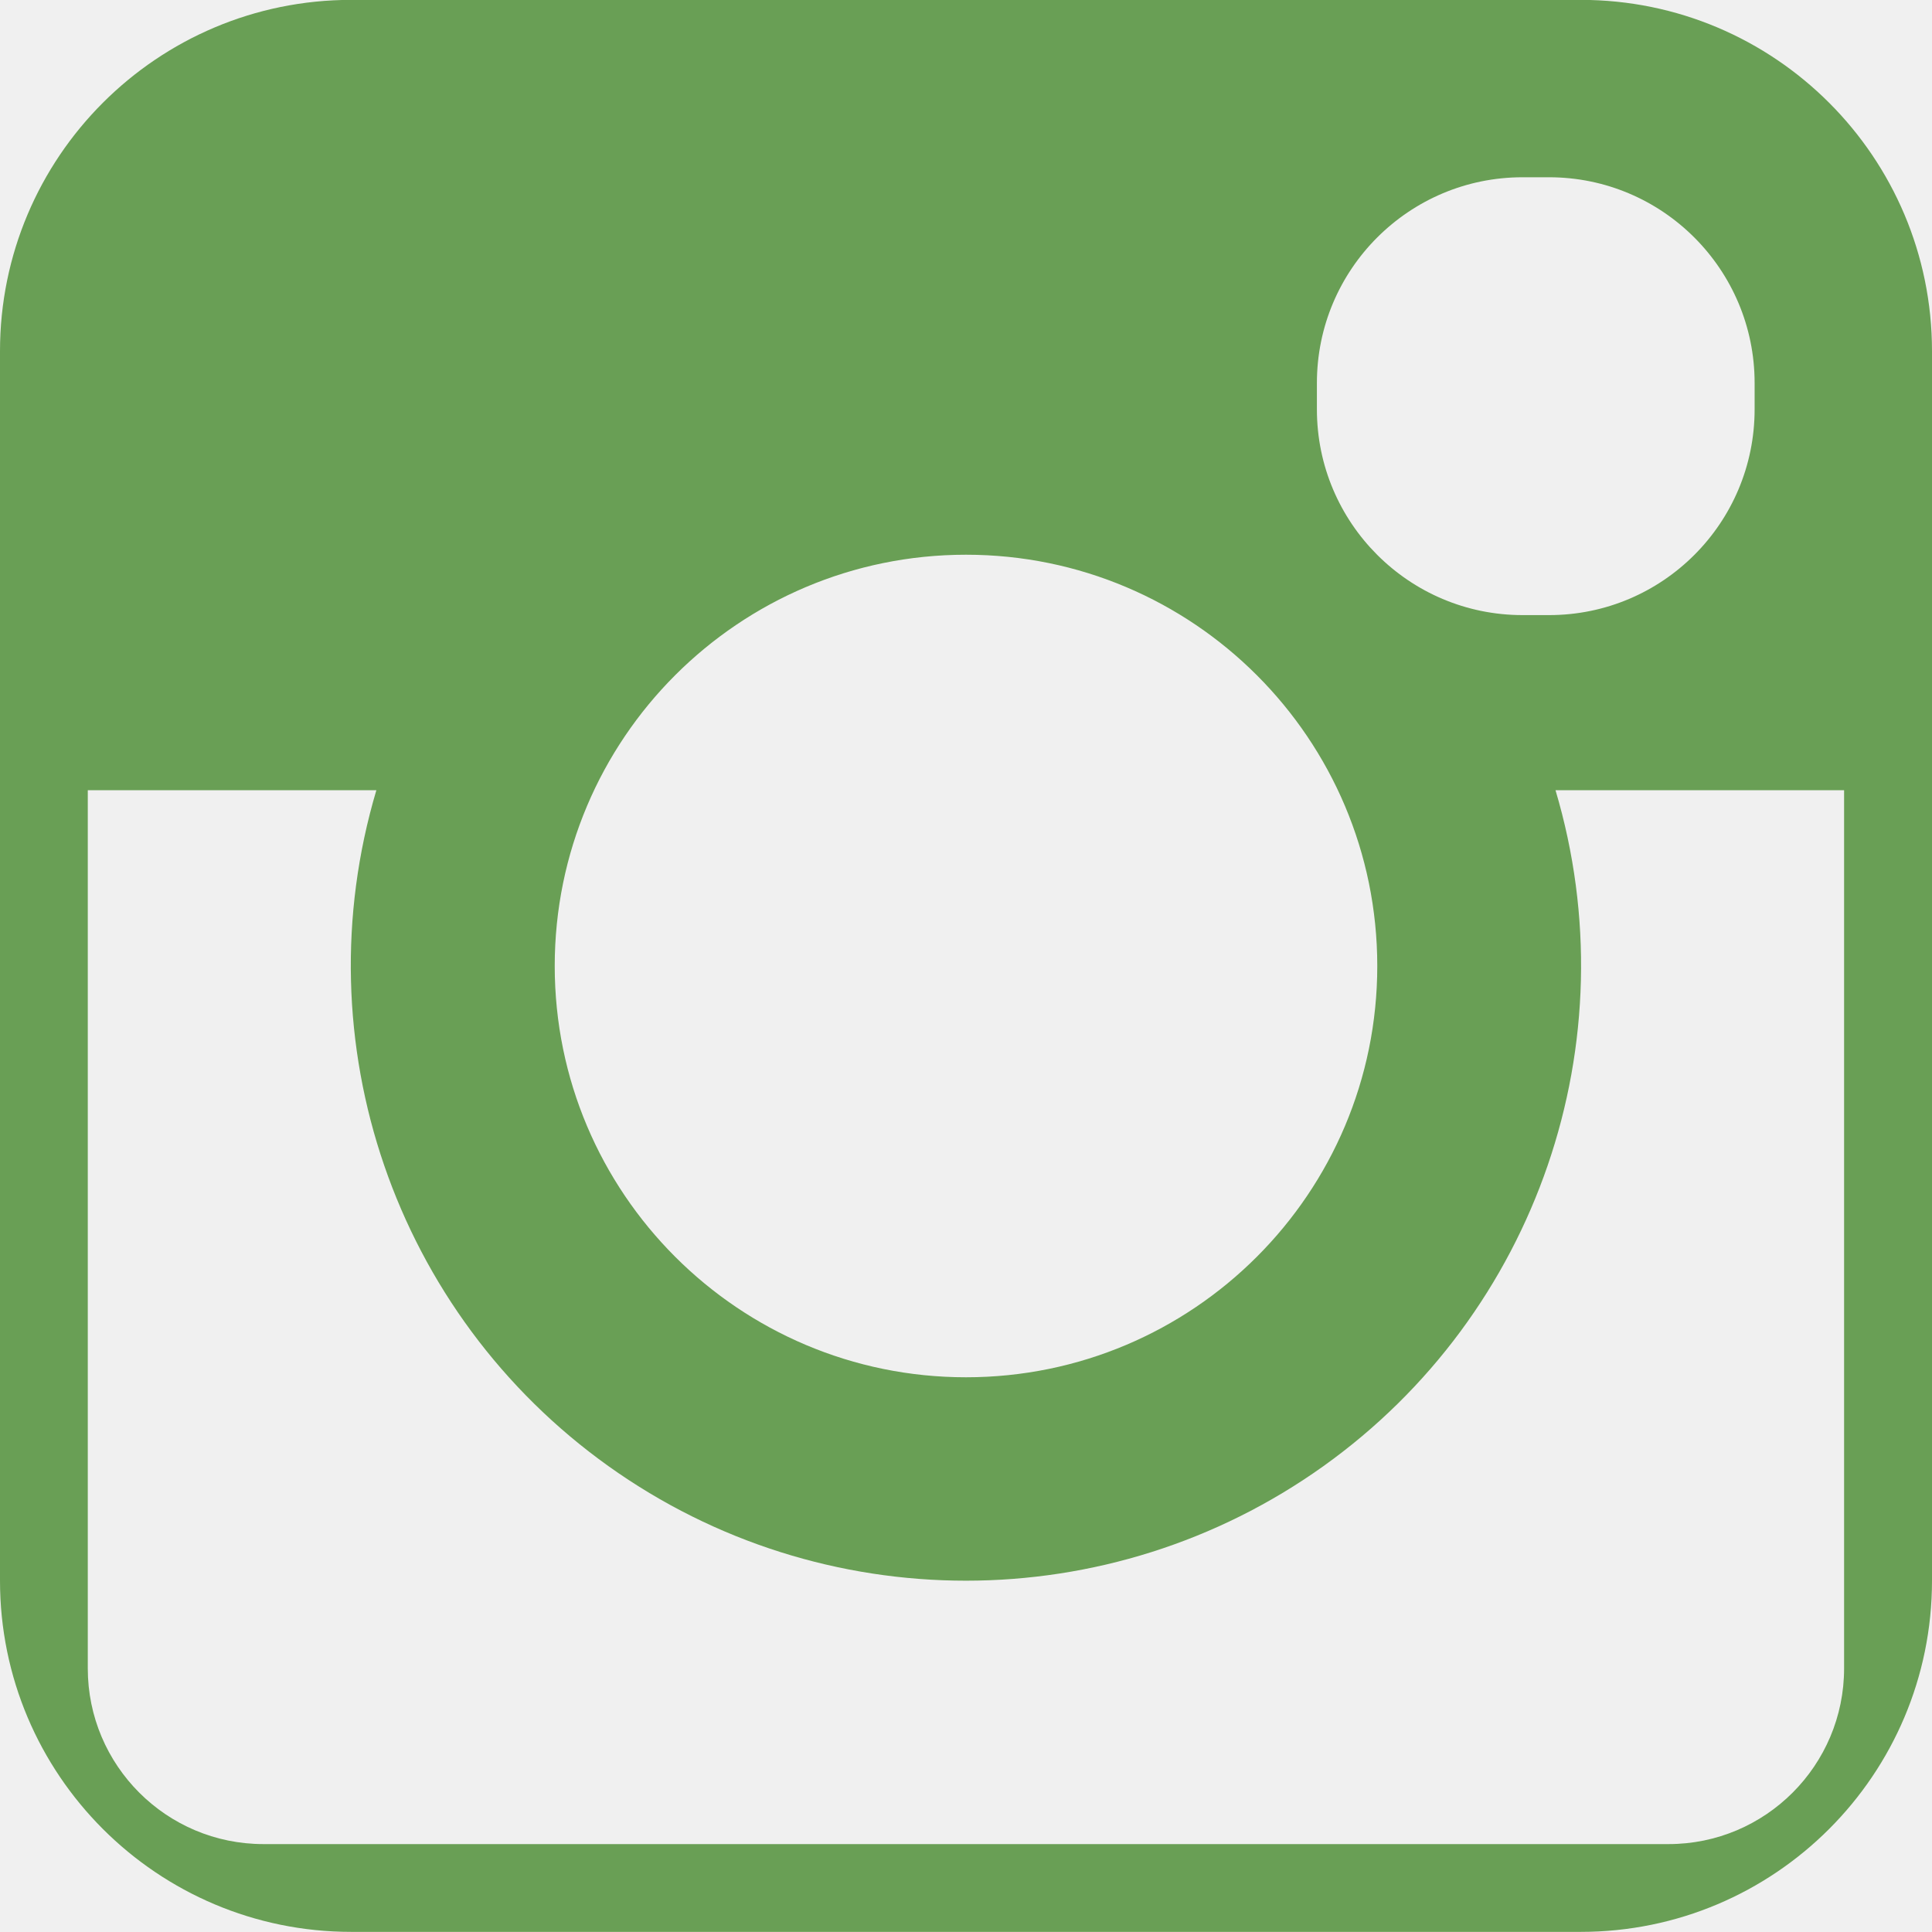
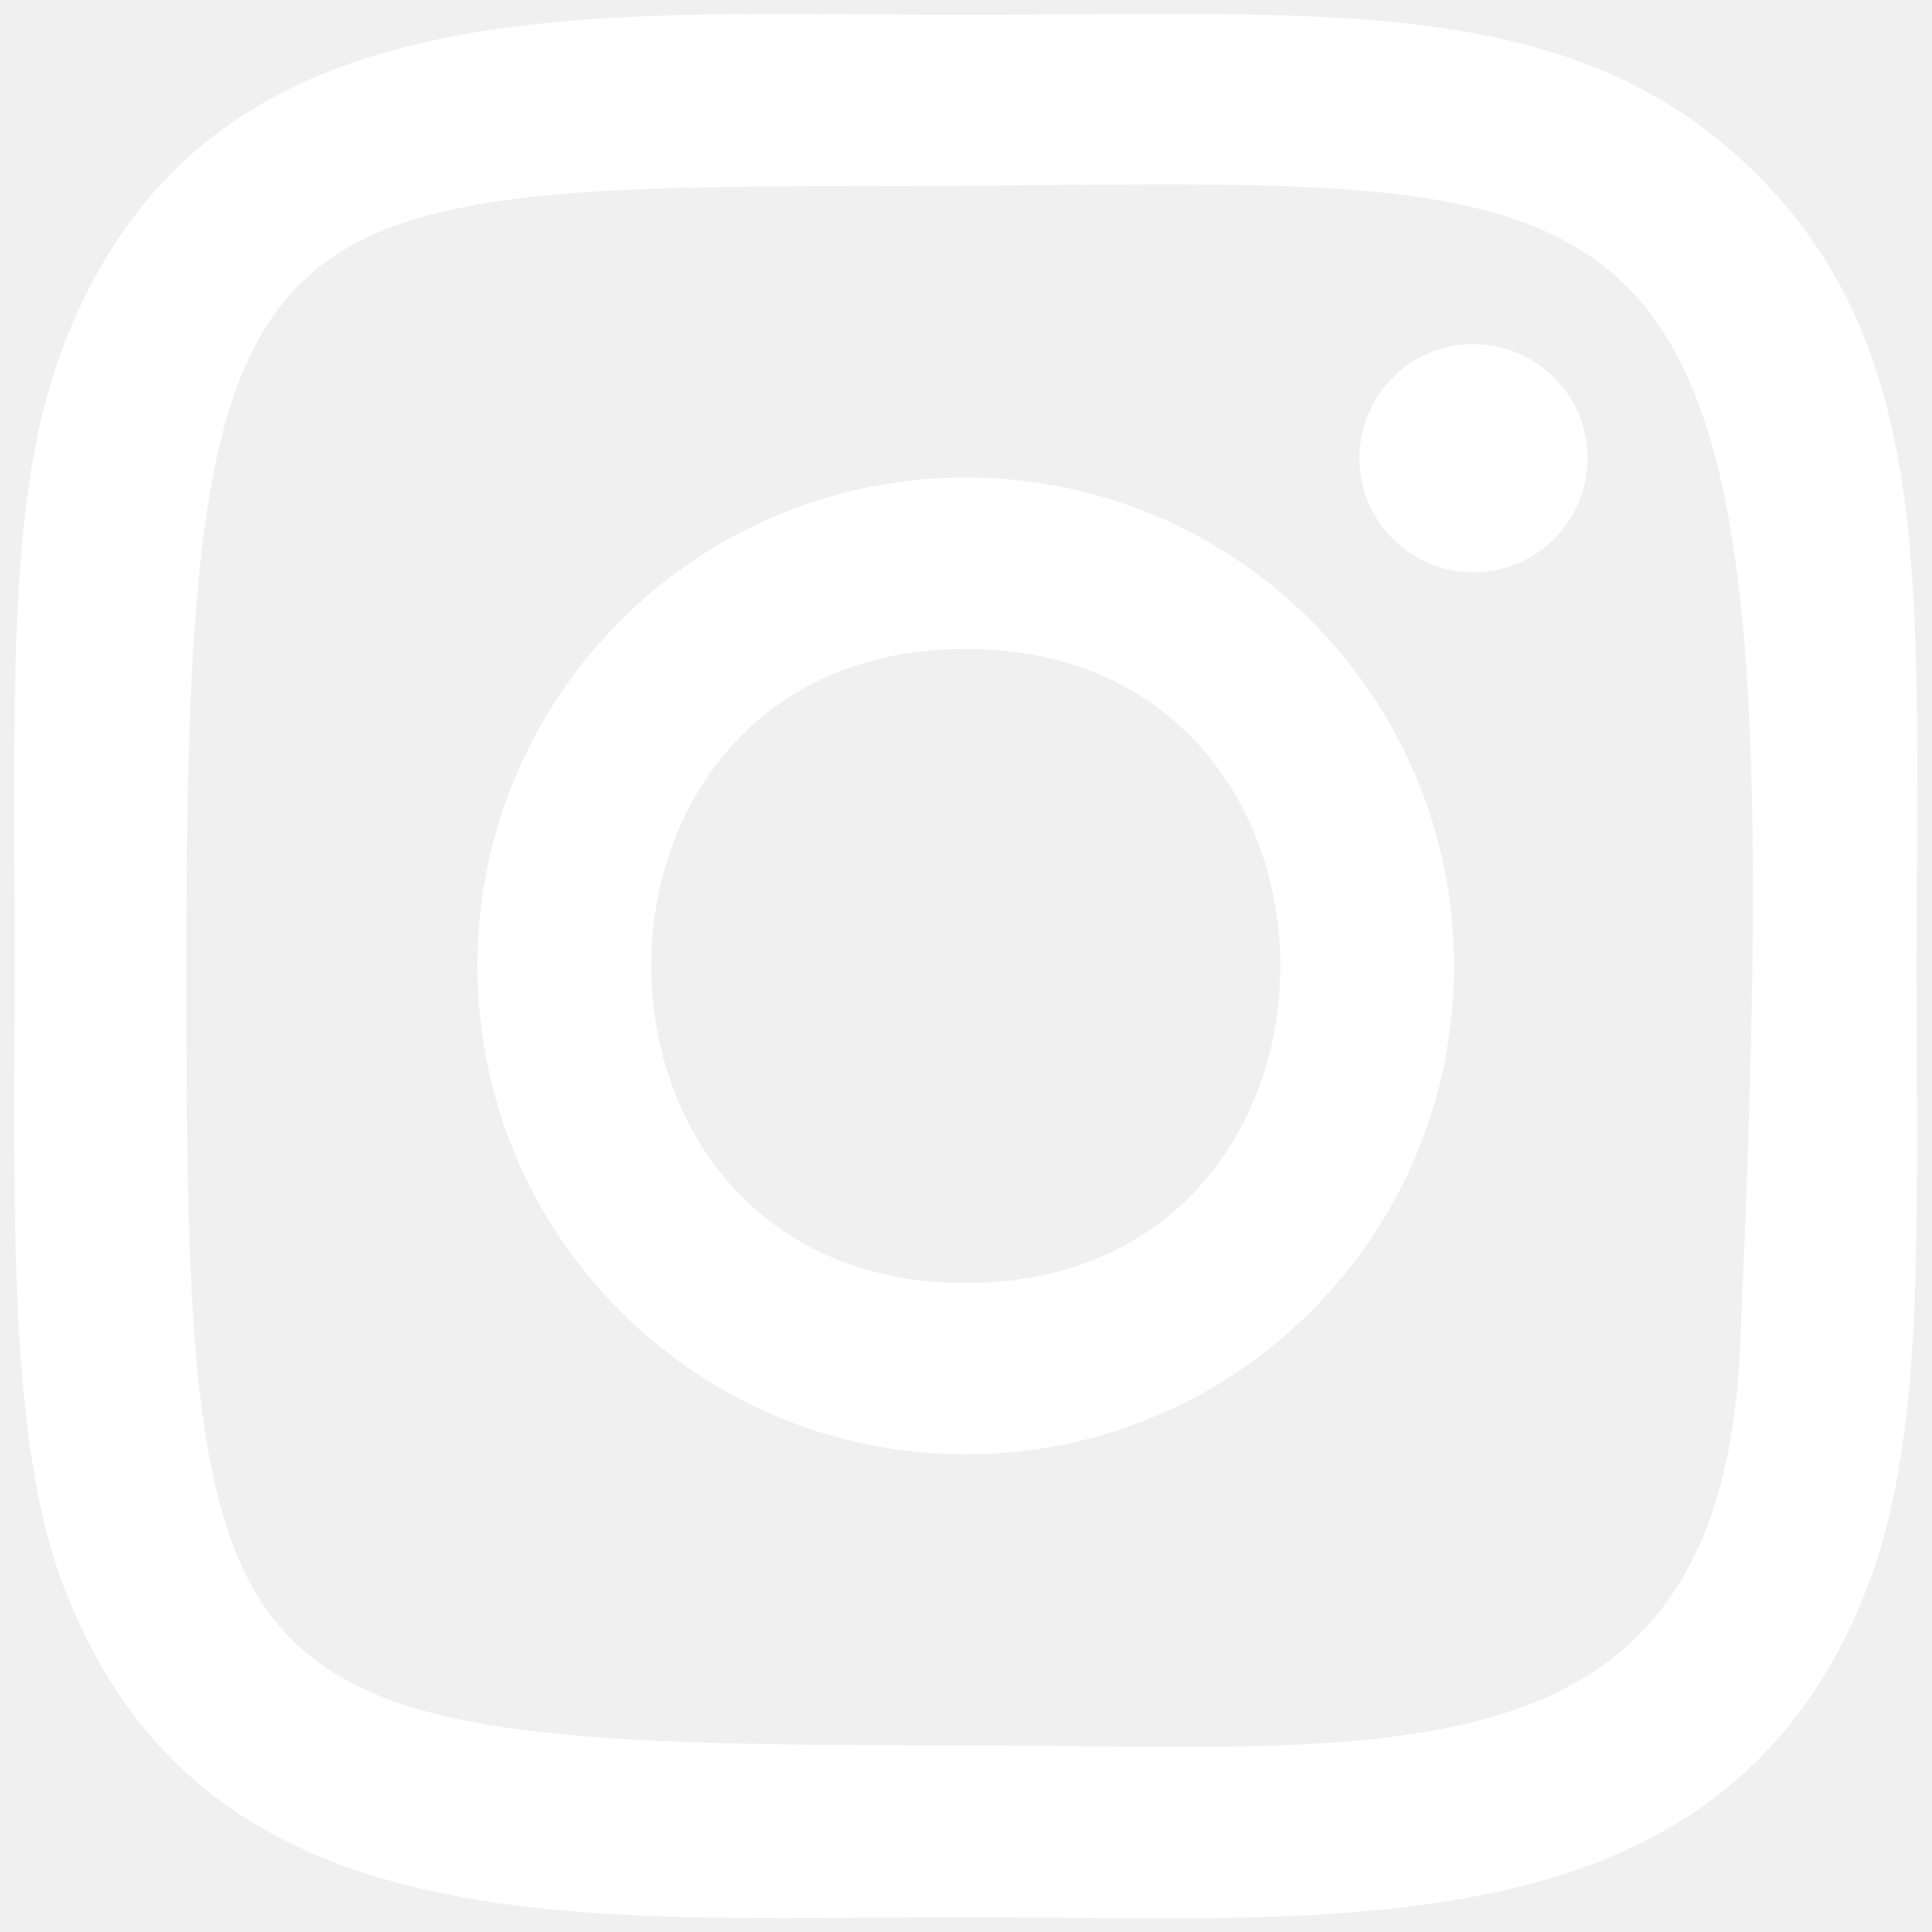
- <svg xmlns="http://www.w3.org/2000/svg" width="16" height="16" viewBox="0 0 16 16">
-   <g>
-     <g>
-       <path fill="#699f55" d="M2.909-.001H13.09A2.909 2.909 0 0 1 16 2.908V13.09a2.909 2.909 0 0 1-2.91 2.909H2.91a2.909 2.909 0 0 1-2.91-2.91V2.909a2.909 2.909 0 0 1 2.91-2.91zM.727 13.817c0 .803.651 1.455 1.455 1.455h11.636c.803 0 1.454-.652 1.454-1.455V6.544h-2.39a5.094 5.094 0 1 1-9.765 0H.727zM4.594 8a3.406 3.406 0 1 0 6.812 0 3.406 3.406 0 0 0-6.812 0zm6.312-4.828v.218c0 .94.763 1.704 1.703 1.704h.22c.94 0 1.702-.763 1.702-1.704v-.218c0-.94-.762-1.704-1.703-1.704h-.219c-.94 0-1.703.763-1.703 1.704z" />
-     </g>
-   </g>
+ <svg xmlns="http://www.w3.org/2000/svg" width="18" height="18" viewBox="0 0 18 18" fill="none">
+   <path d="M8.998 0.138C5.367 0.138 1.919 -0.185 0.602 3.195C0.058 4.591 0.137 6.404 0.137 9C0.137 11.278 0.064 13.419 0.602 14.804C1.916 18.186 5.392 17.862 8.996 17.862C12.473 17.862 16.058 18.224 17.391 14.804C17.936 13.394 17.856 11.608 17.856 9C17.856 5.538 18.047 3.303 16.368 1.625C14.668 -0.075 12.369 0.138 8.994 0.138H8.998ZM8.204 1.735C15.778 1.723 16.742 0.881 16.21 12.578C16.021 16.715 12.871 16.261 8.999 16.261C1.939 16.261 1.736 16.059 1.736 8.996C1.736 1.851 2.296 1.739 8.204 1.733V1.735ZM13.728 3.206C13.141 3.206 12.665 3.682 12.665 4.269C12.665 4.856 13.141 5.332 13.728 5.332C14.315 5.332 14.791 4.856 14.791 4.269C14.791 3.682 14.315 3.206 13.728 3.206V3.206ZM8.998 4.449C6.485 4.449 4.448 6.487 4.448 9C4.448 11.513 6.485 13.55 8.998 13.55C11.511 13.55 13.547 11.513 13.547 9C13.547 6.487 11.511 4.449 8.998 4.449V4.449ZM8.998 6.046C12.903 6.046 12.908 11.954 8.998 11.954C5.094 11.954 5.088 6.046 8.998 6.046Z" fill="white" />
</svg>
